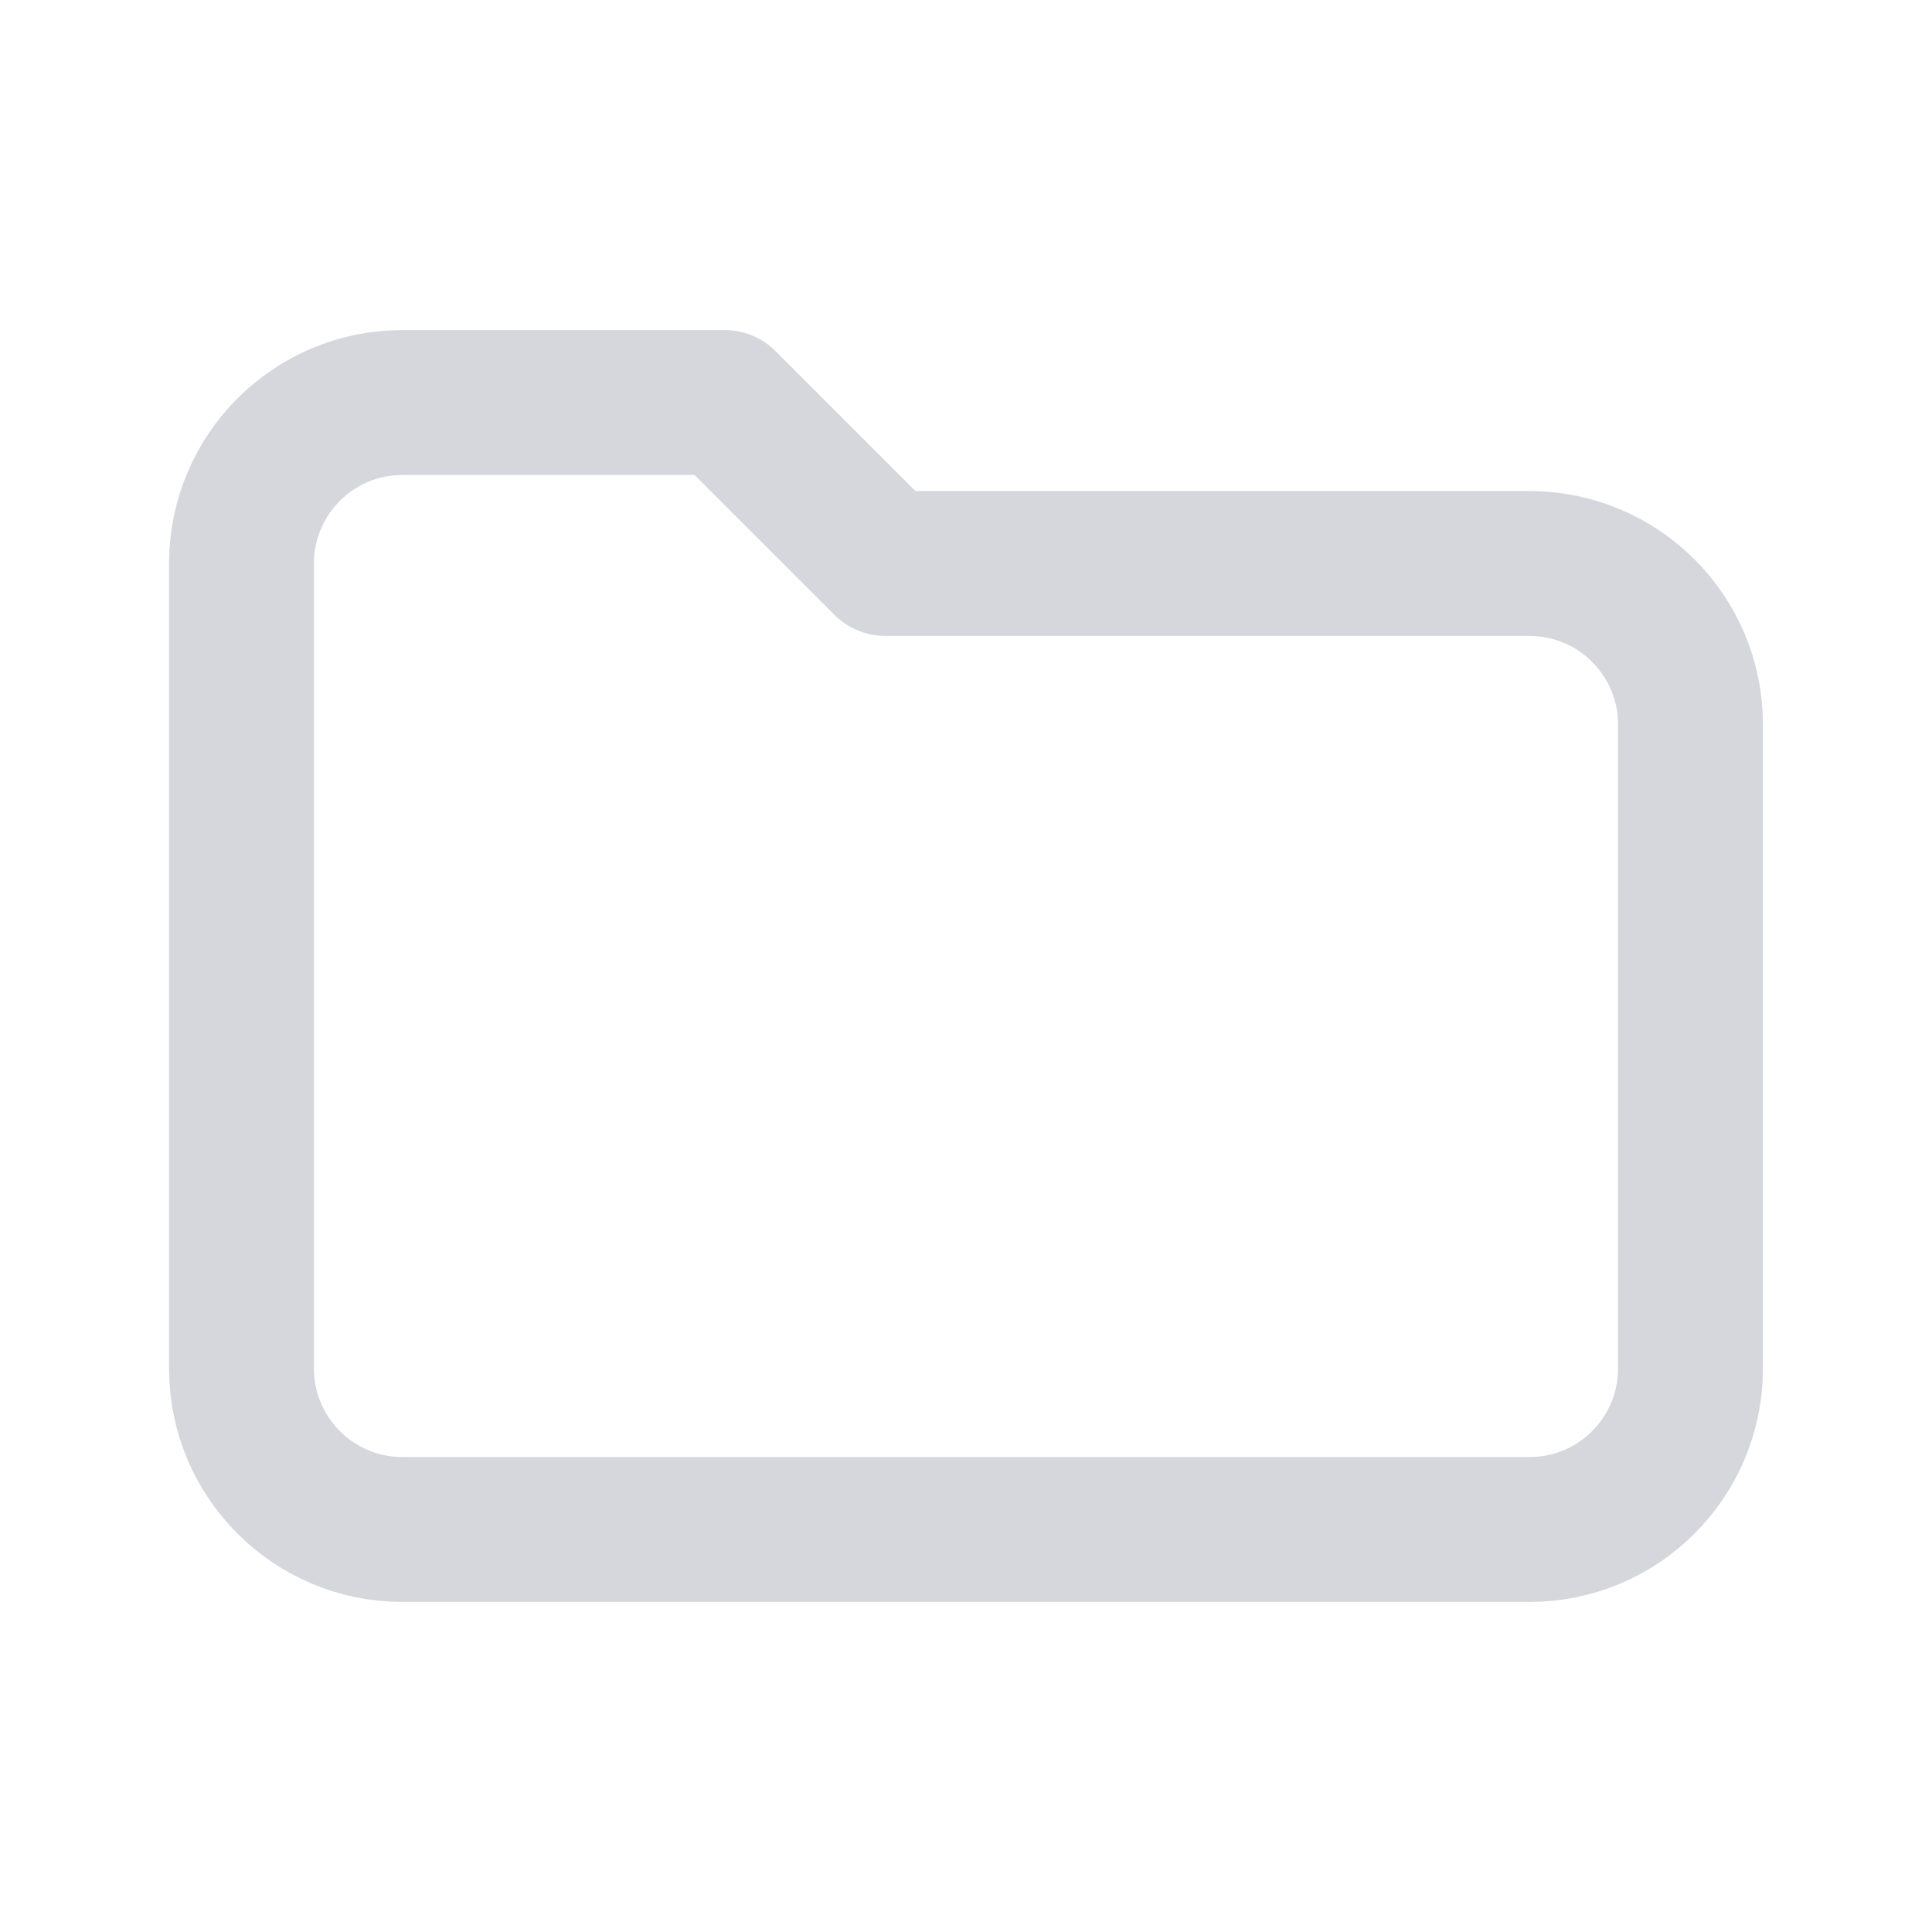
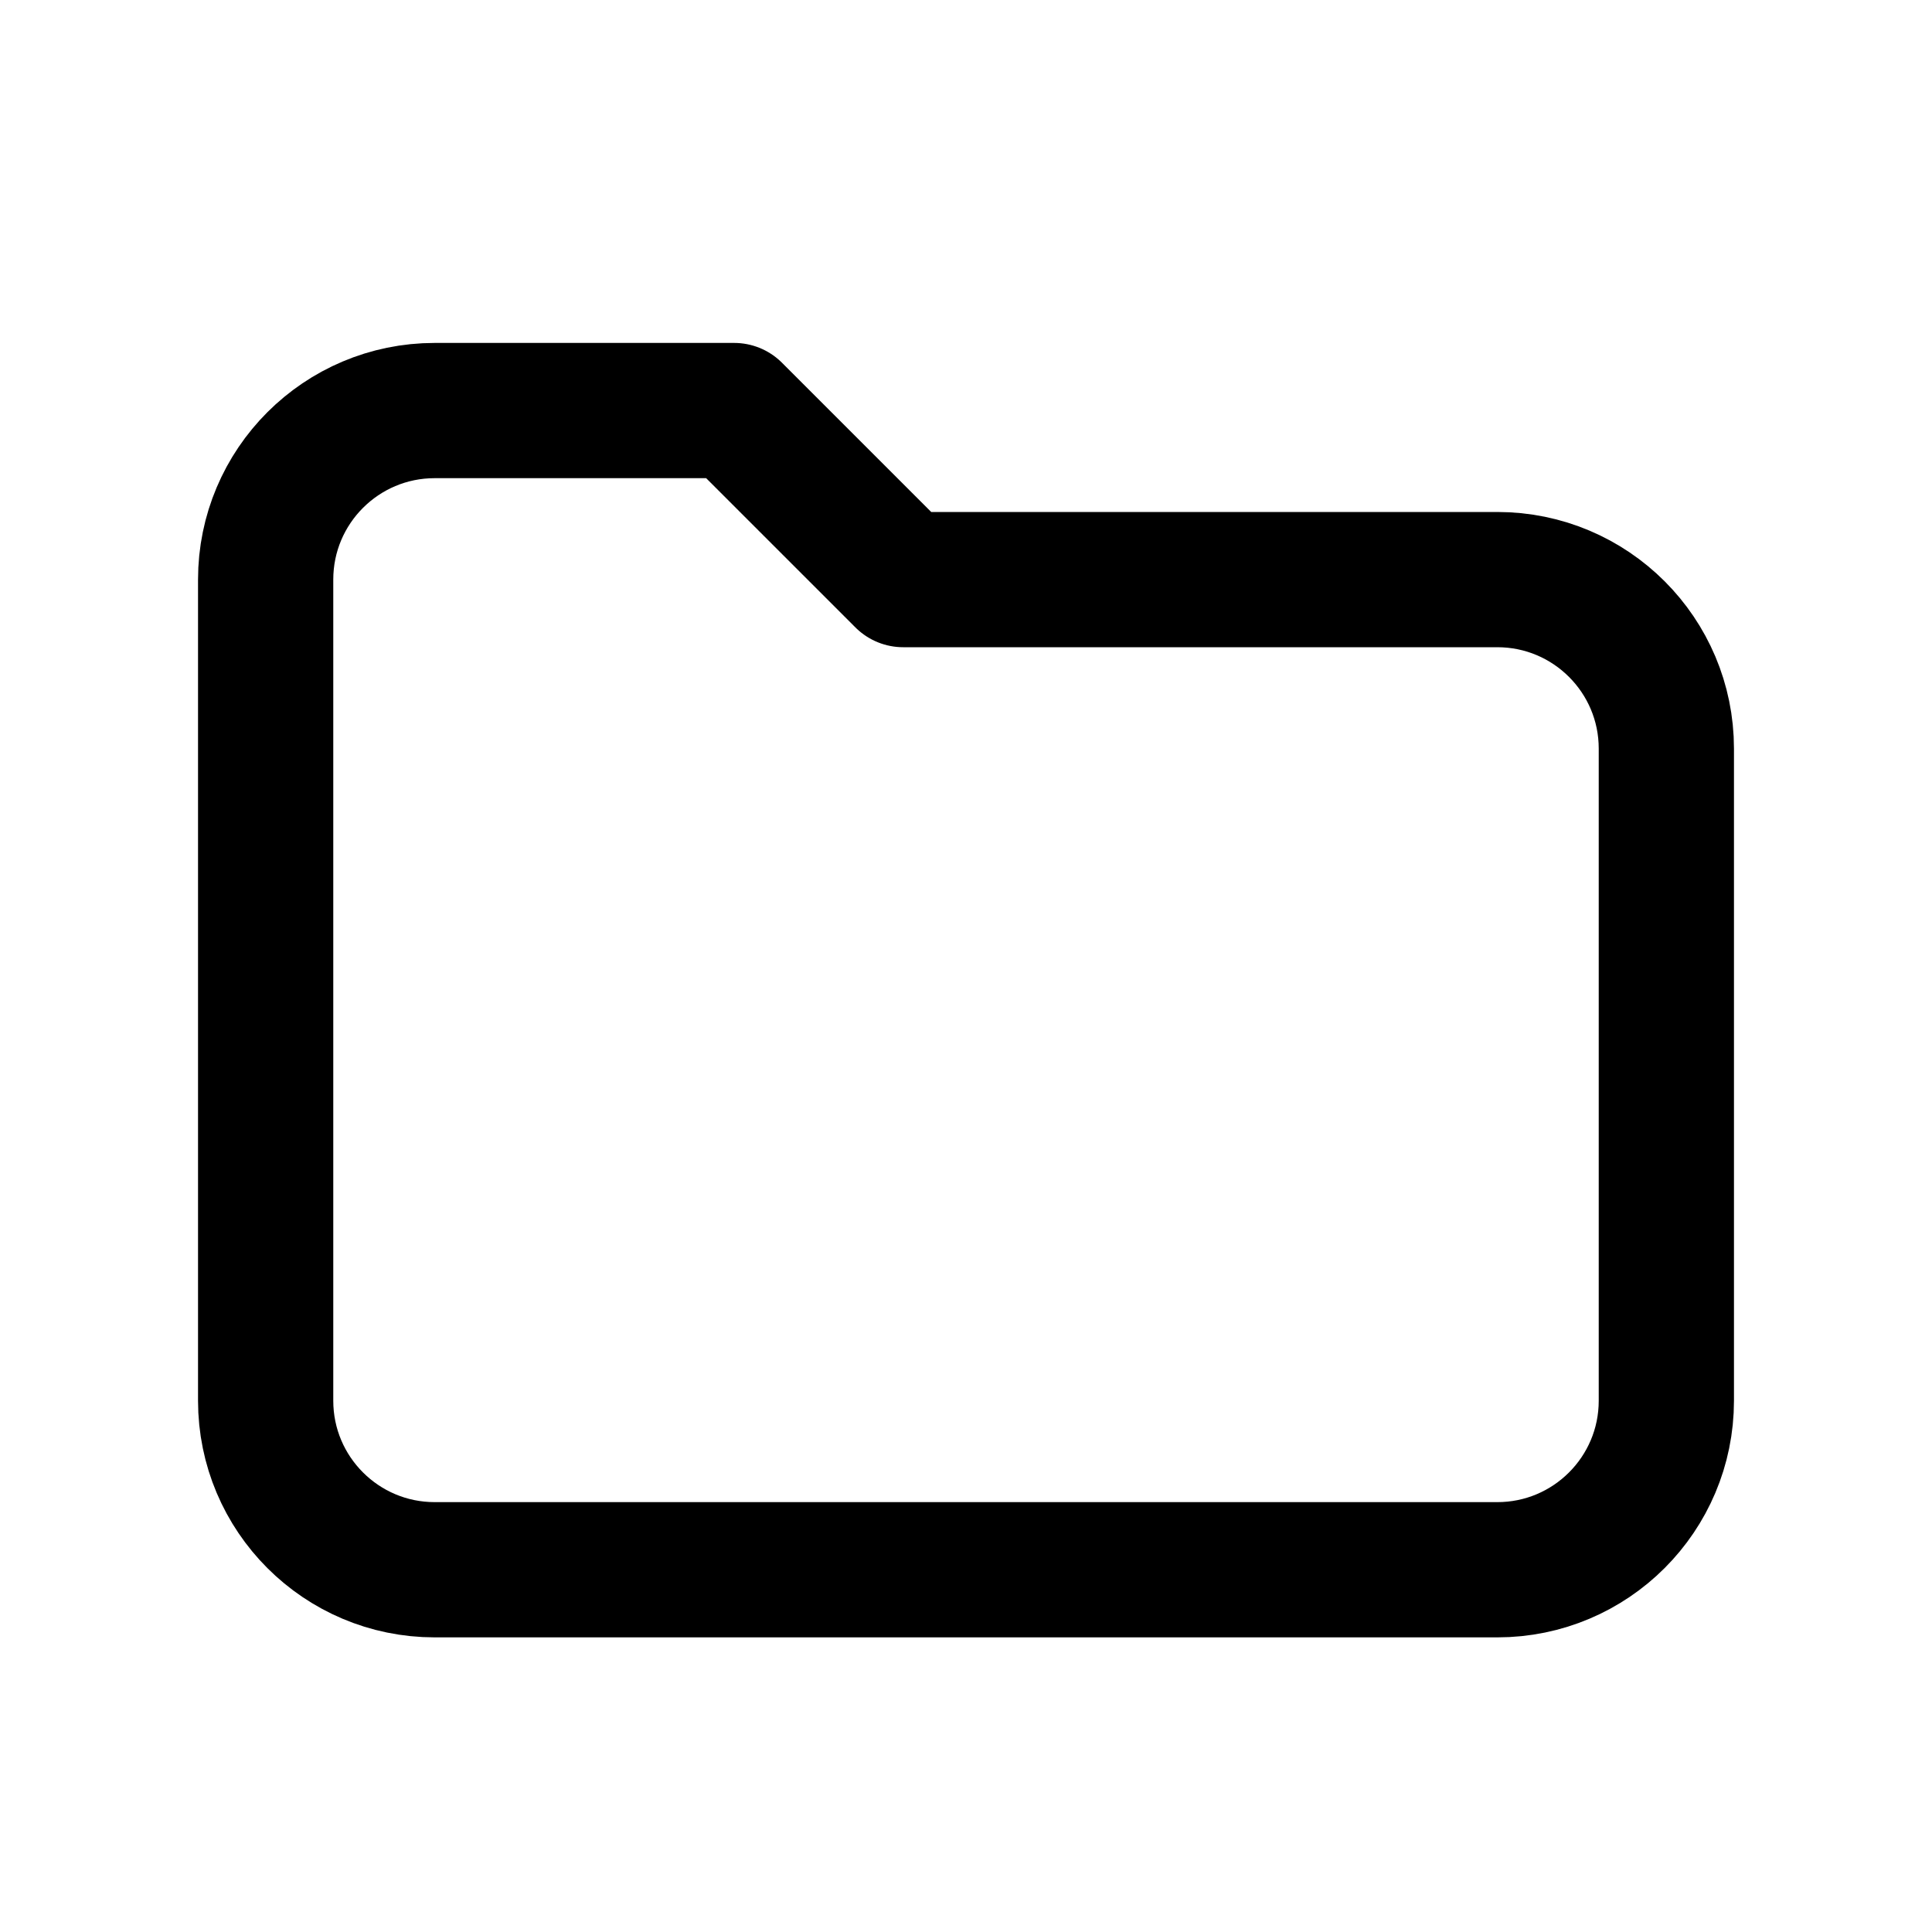
- <svg xmlns="http://www.w3.org/2000/svg" width="24" height="24" viewBox="0 0 24 24" fill="none" stroke="#d6d7dd" stroke-width="1.8" stroke-linecap="round" stroke-linejoin="round">
-   <path d="M3 7a2 2 0 0 1 2-2h4l2 2h8a2 2 0 0 1 2 2v8a2 2 0 0 1-2 2H5a2 2 0 0 1-2-2z" />
+ <svg xmlns="http://www.w3.org/2000/svg" width="20" height="20" viewBox="0 0 20 20" fill="none" stroke="currentColor" stroke-width="1.4" stroke-linecap="round" stroke-linejoin="round">
+   <path d="M2.75 6A1.75 1.75 0 0 1 4.5 4.25h3.1l1.75 1.75h6.15A1.75 1.75 0 0 1 17.25 7.75v6.75a1.75 1.75 0 0 1-1.75 1.75h-11a1.75 1.75 0 0 1-1.75-1.75z" />
</svg>
